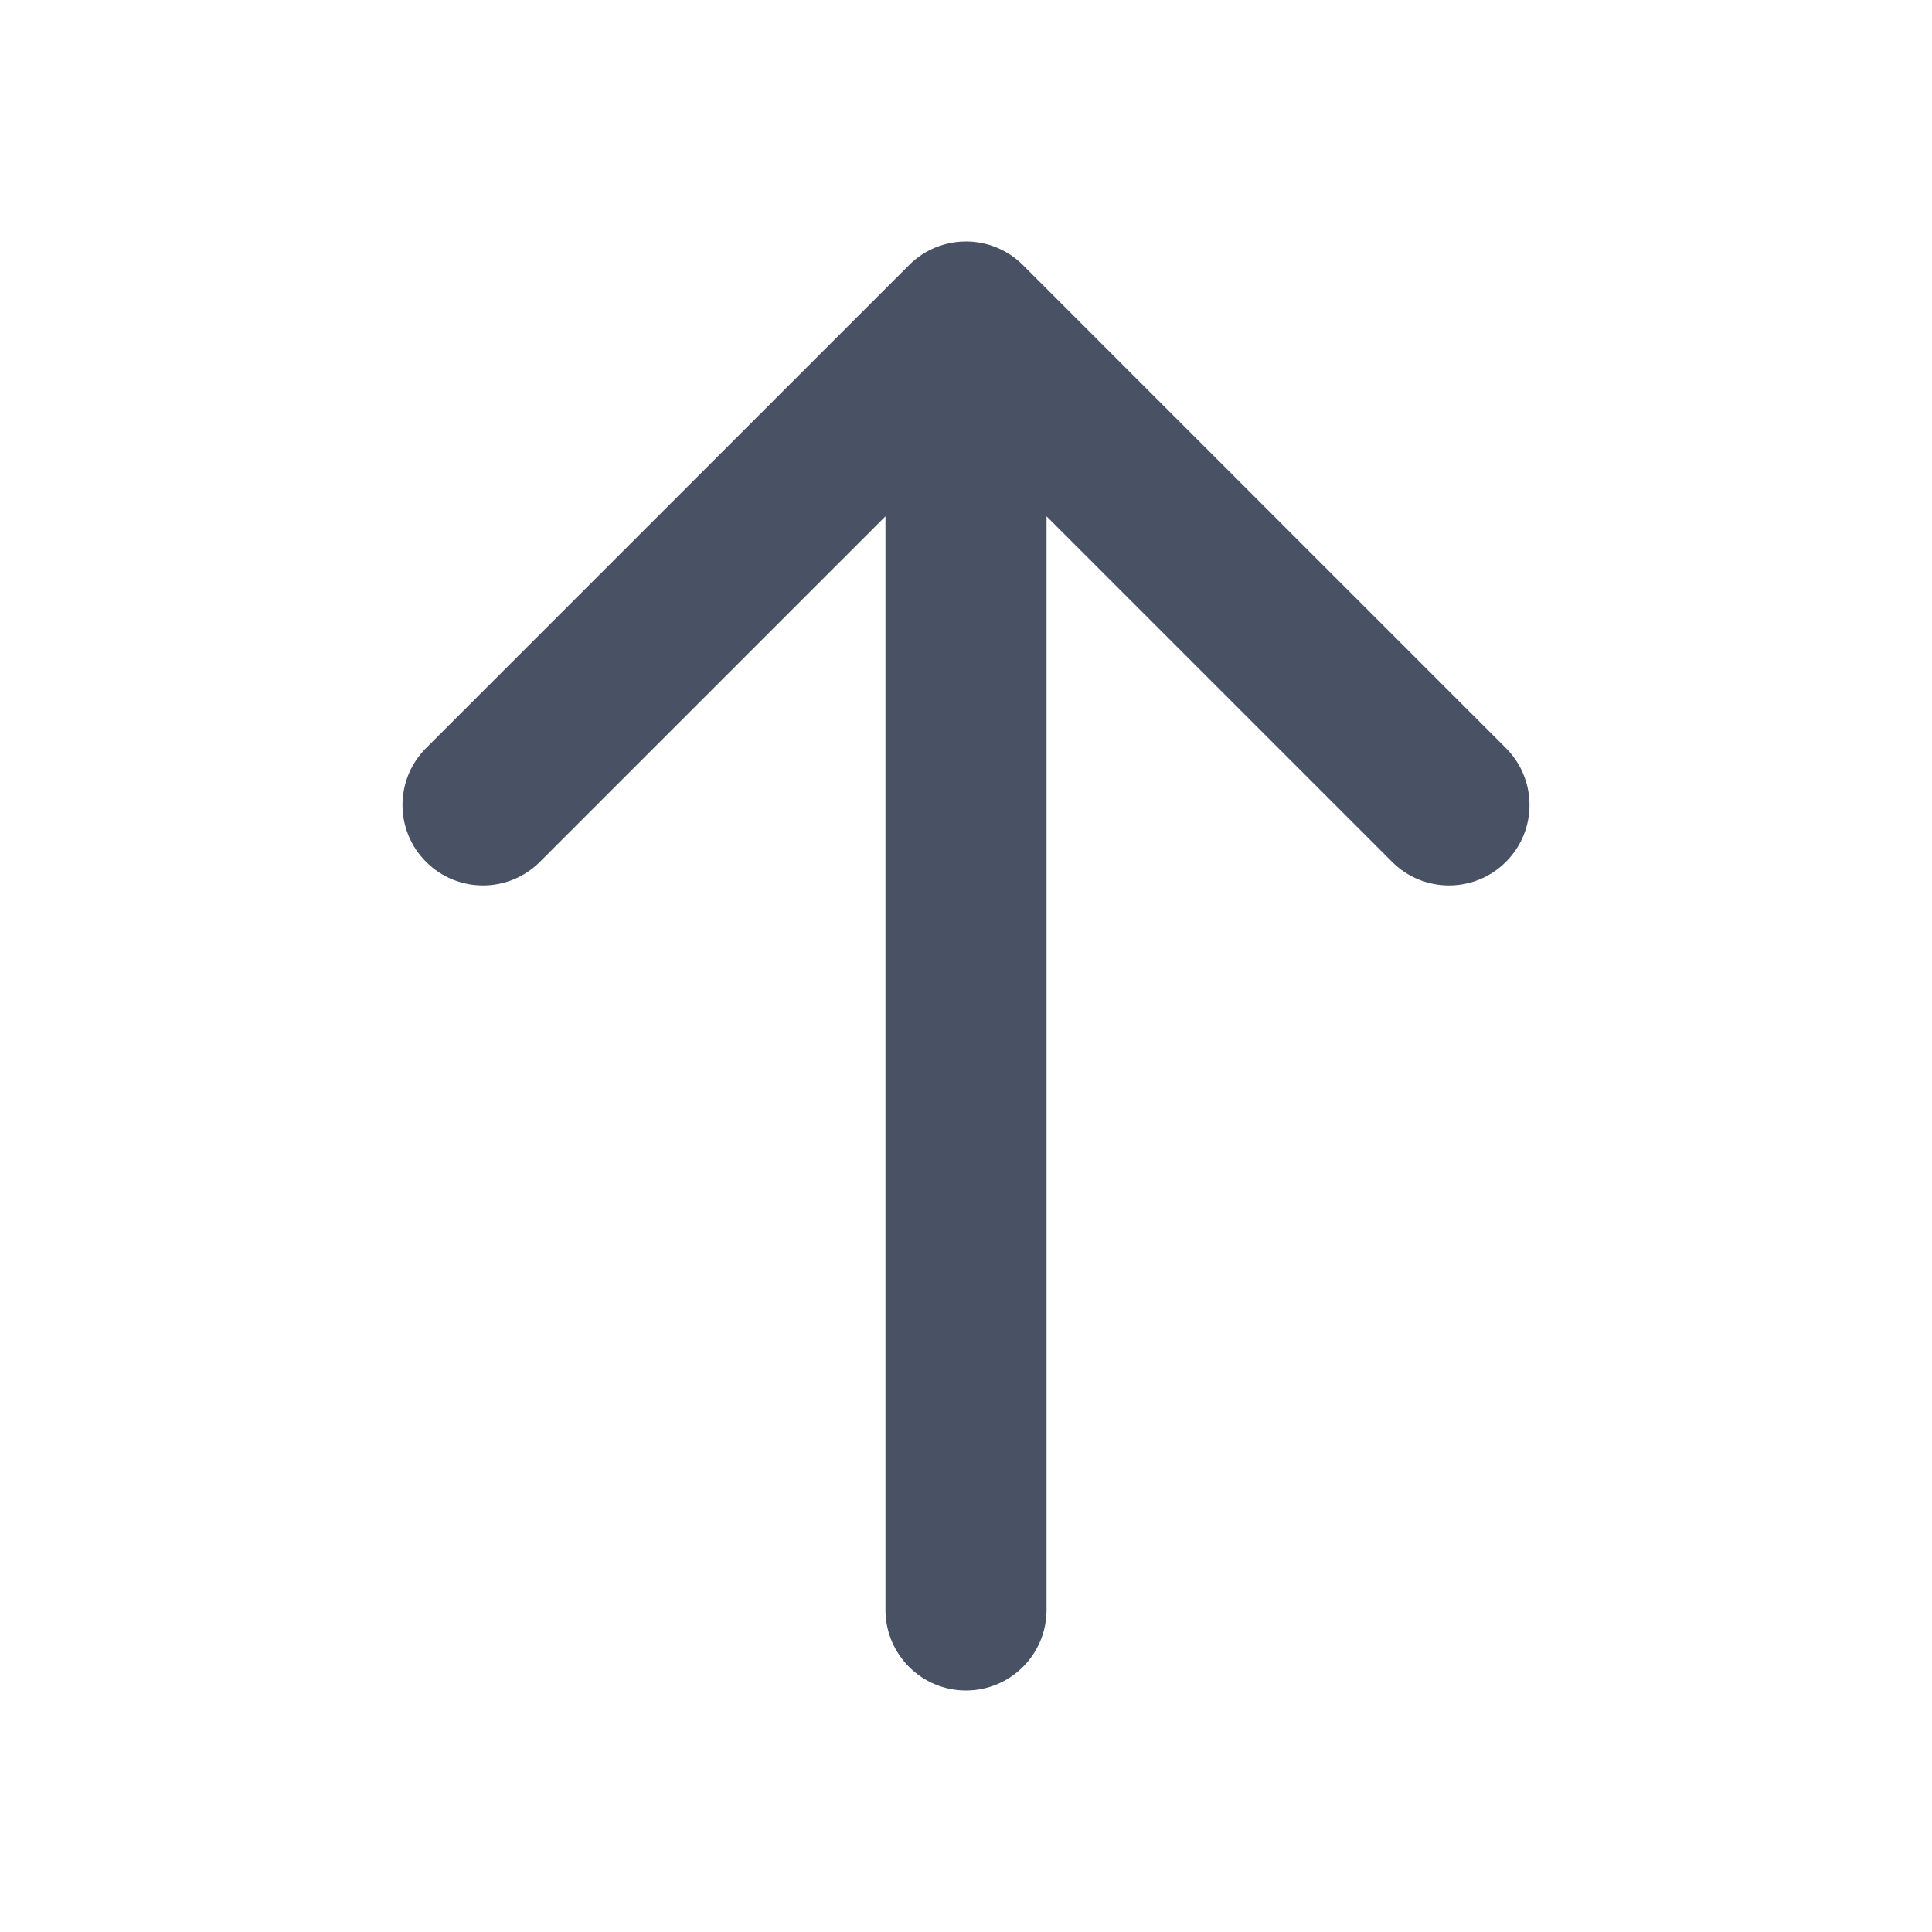
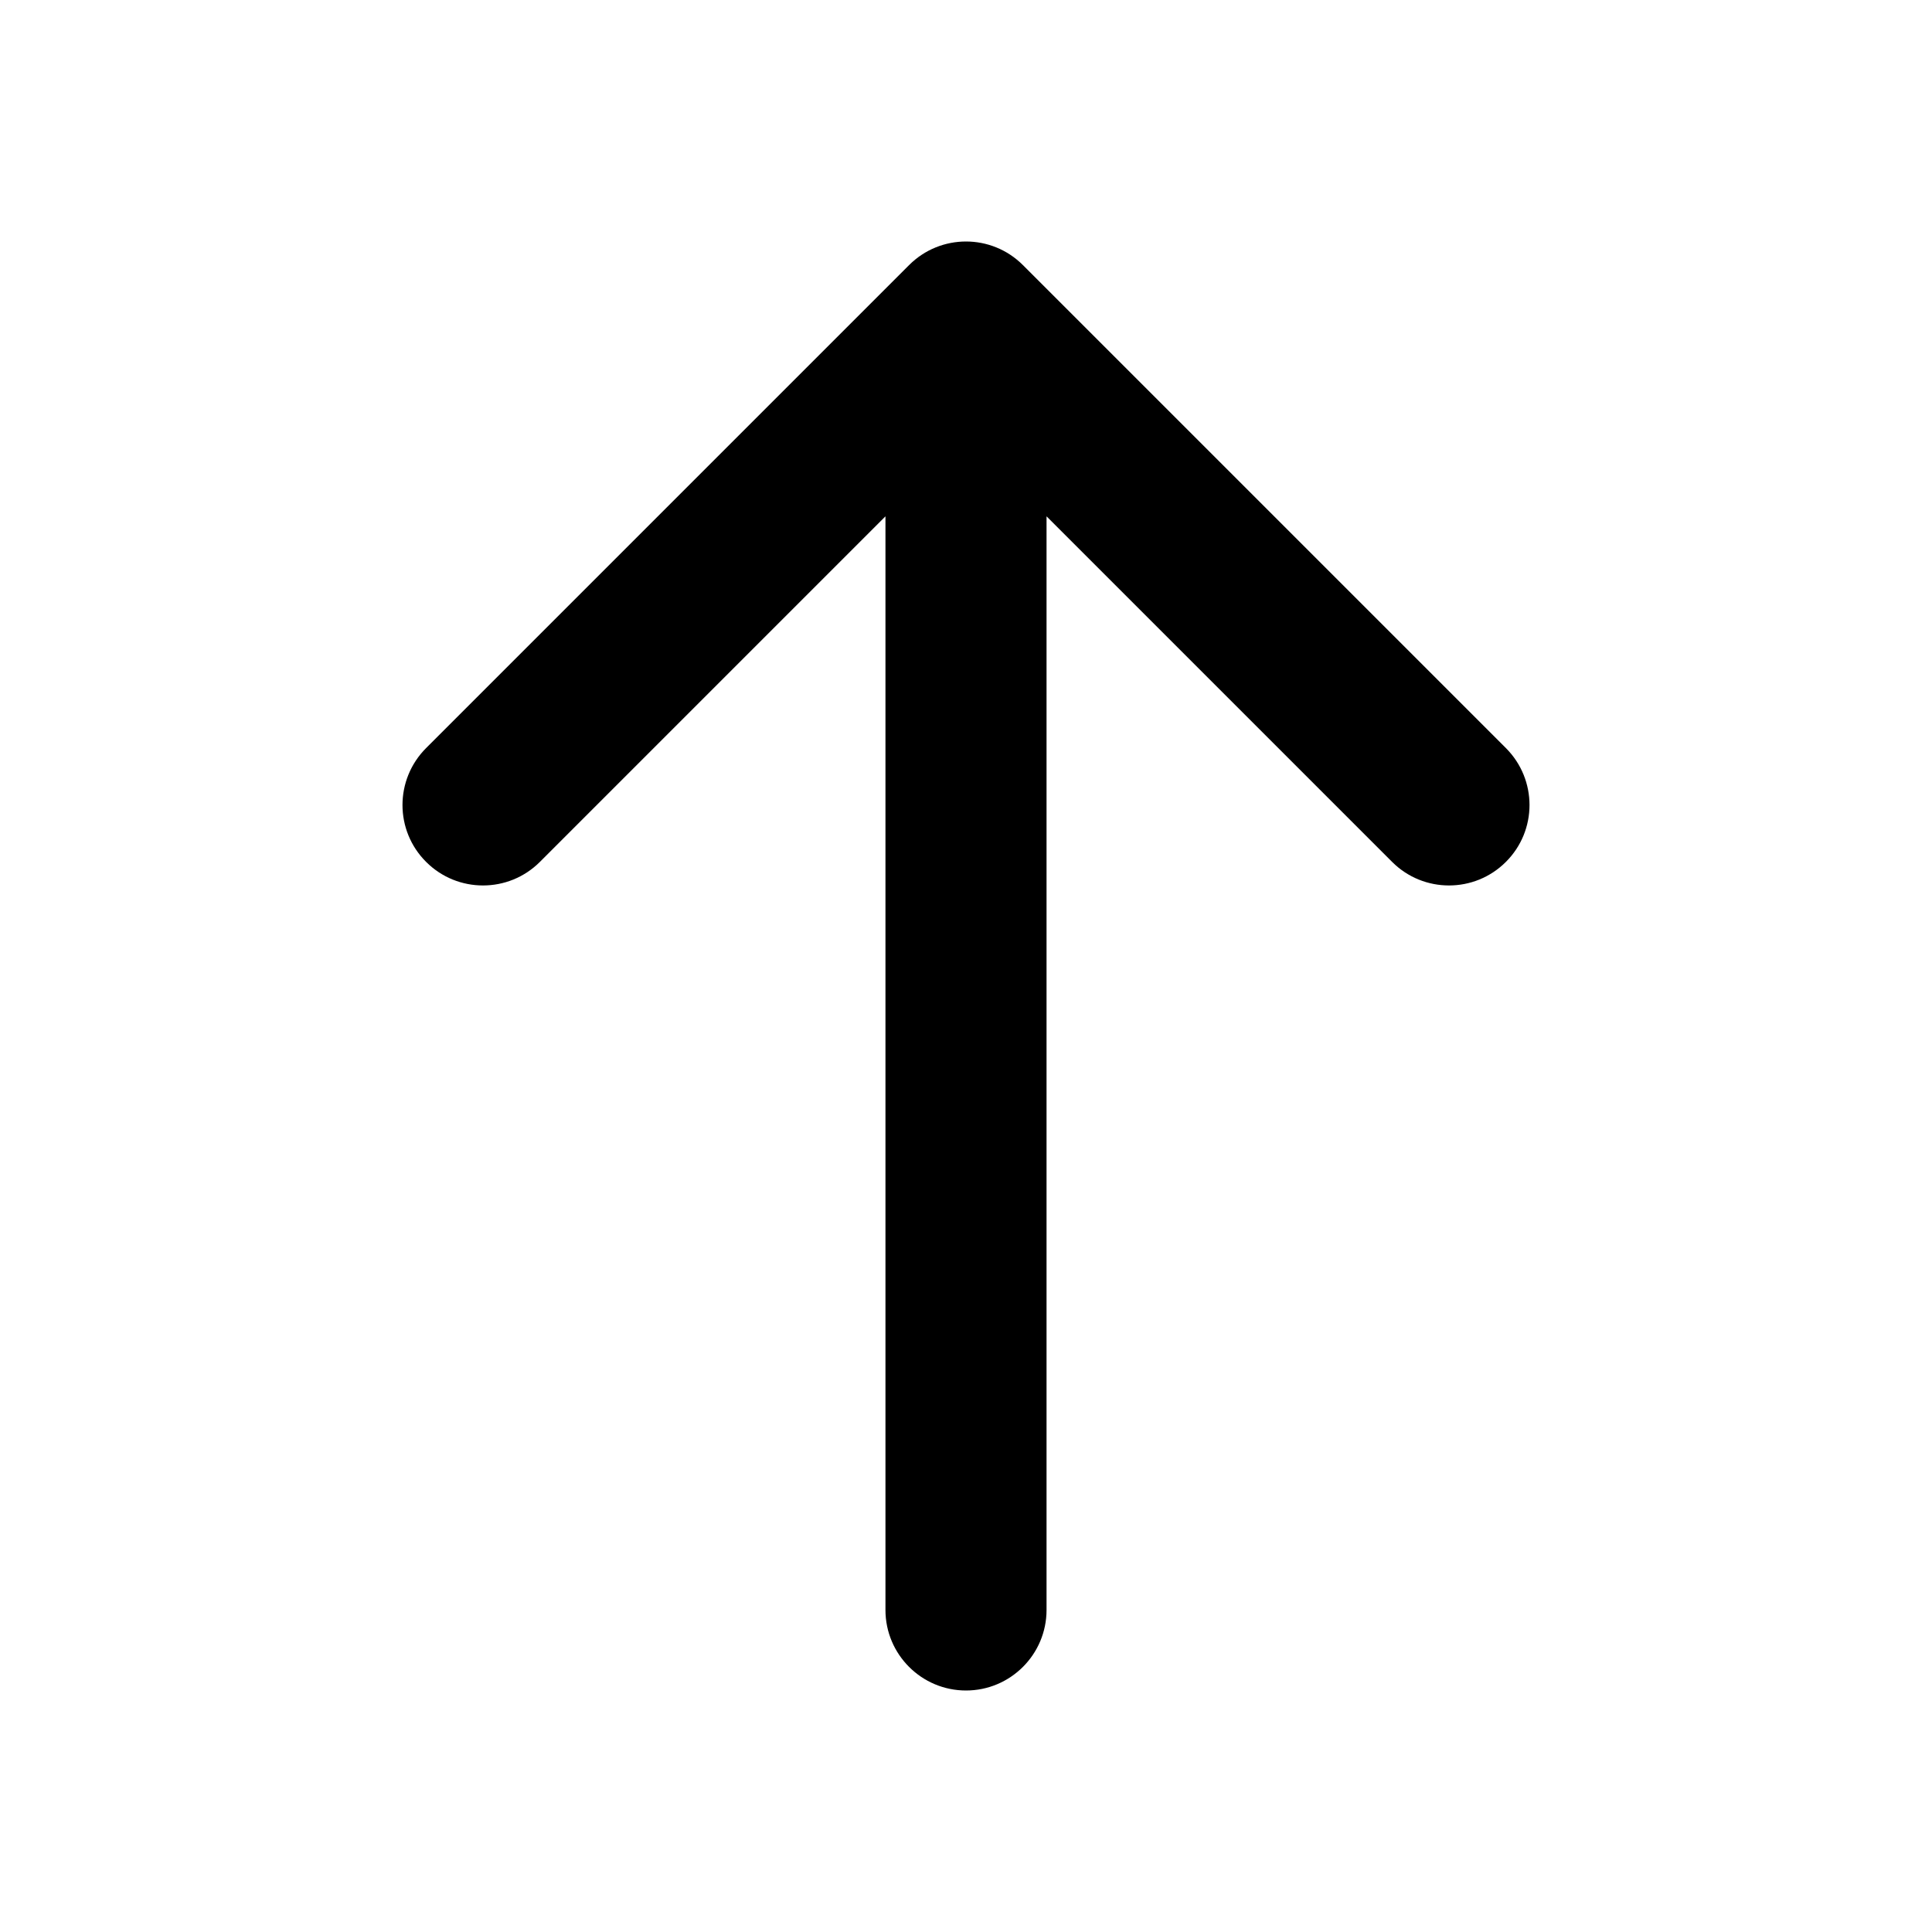
<svg xmlns="http://www.w3.org/2000/svg" width="16" height="16" viewBox="0 0 16 16" fill="none">
-   <path fill-rule="evenodd" clip-rule="evenodd" d="M3.529 7.138C3.789 7.398 4.211 7.398 4.471 7.138L7.333 4.276L7.333 13.333C7.333 13.701 7.632 14 8 14C8.368 14 8.667 13.701 8.667 13.333V4.276L11.529 7.138C11.789 7.398 12.211 7.398 12.471 7.138C12.732 6.878 12.732 6.456 12.471 6.195L8.471 2.195C8.211 1.935 7.789 1.935 7.529 2.195L3.529 6.195C3.268 6.456 3.268 6.878 3.529 7.138Z" fill="#485264" />
+   <path fill-rule="evenodd" clip-rule="evenodd" d="M3.529 7.138C3.789 7.398 4.211 7.398 4.471 7.138L7.333 4.276L7.333 13.333C7.333 13.701 7.632 14 8 14C8.368 14 8.667 13.701 8.667 13.333V4.276L11.529 7.138C11.789 7.398 12.211 7.398 12.471 7.138C12.732 6.878 12.732 6.456 12.471 6.195L8.471 2.195C8.211 1.935 7.789 1.935 7.529 2.195L3.529 6.195C3.268 6.456 3.268 6.878 3.529 7.138Z" fill="currentColor" />
</svg>
